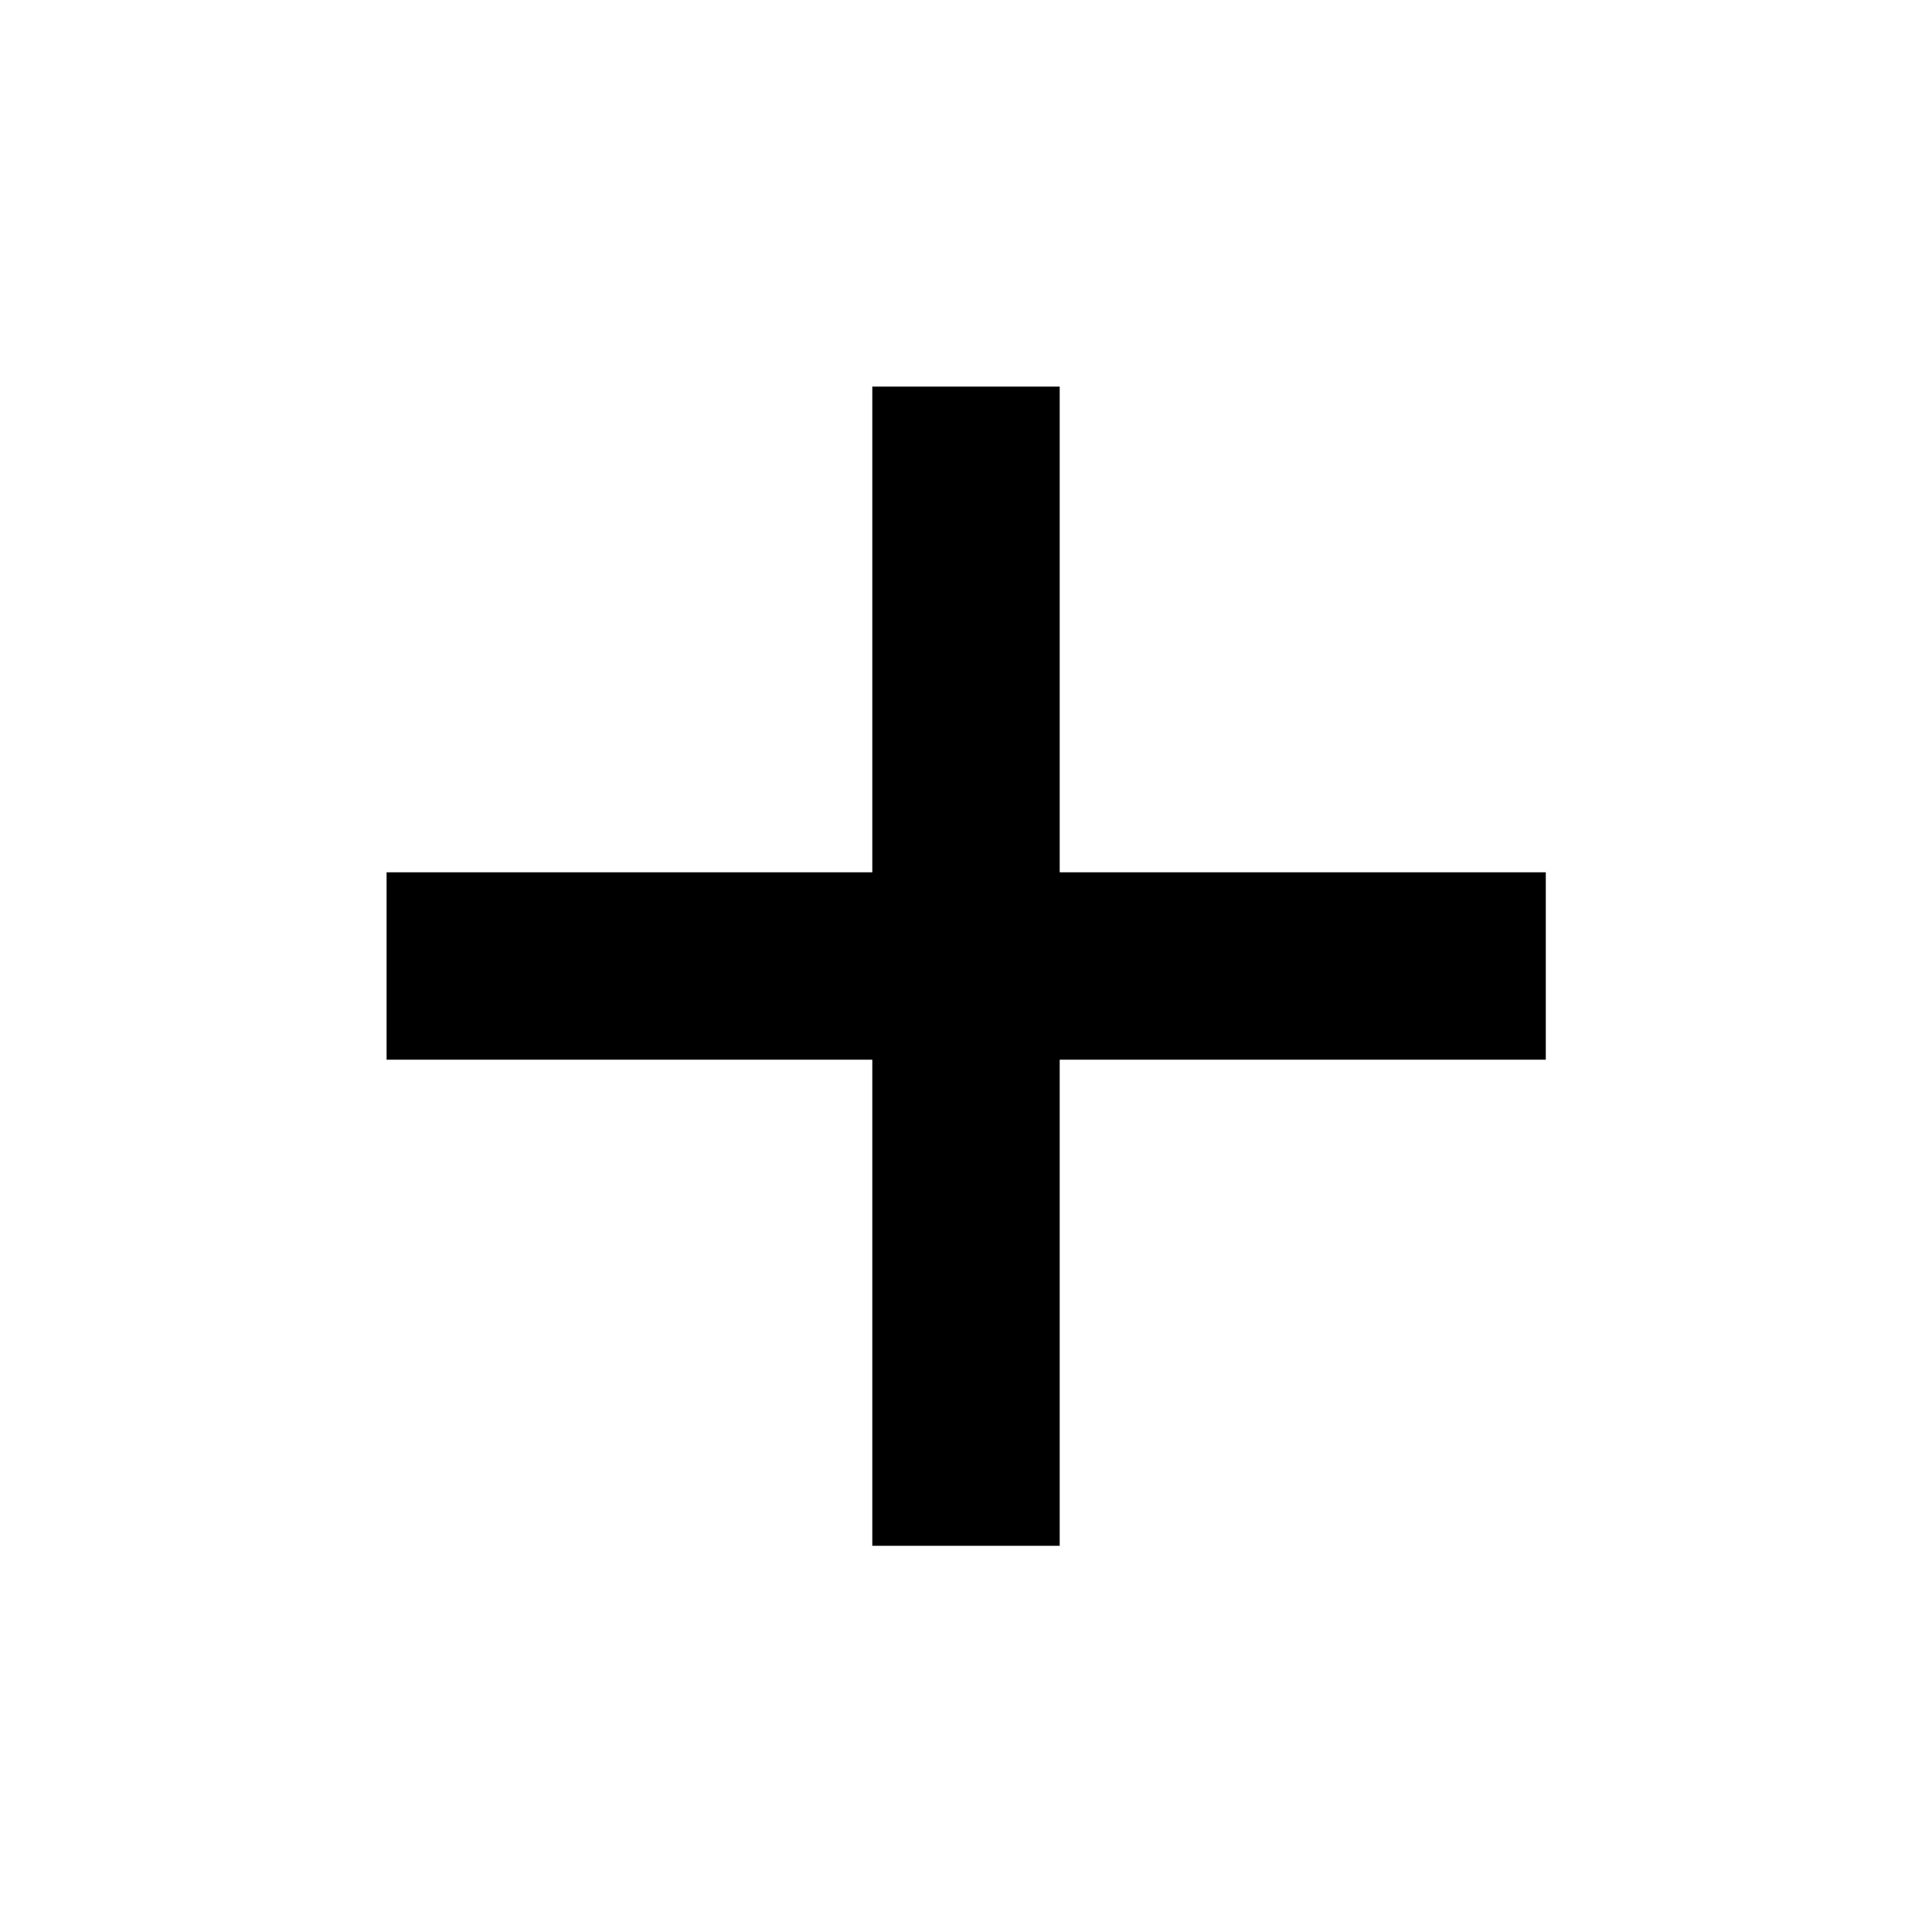
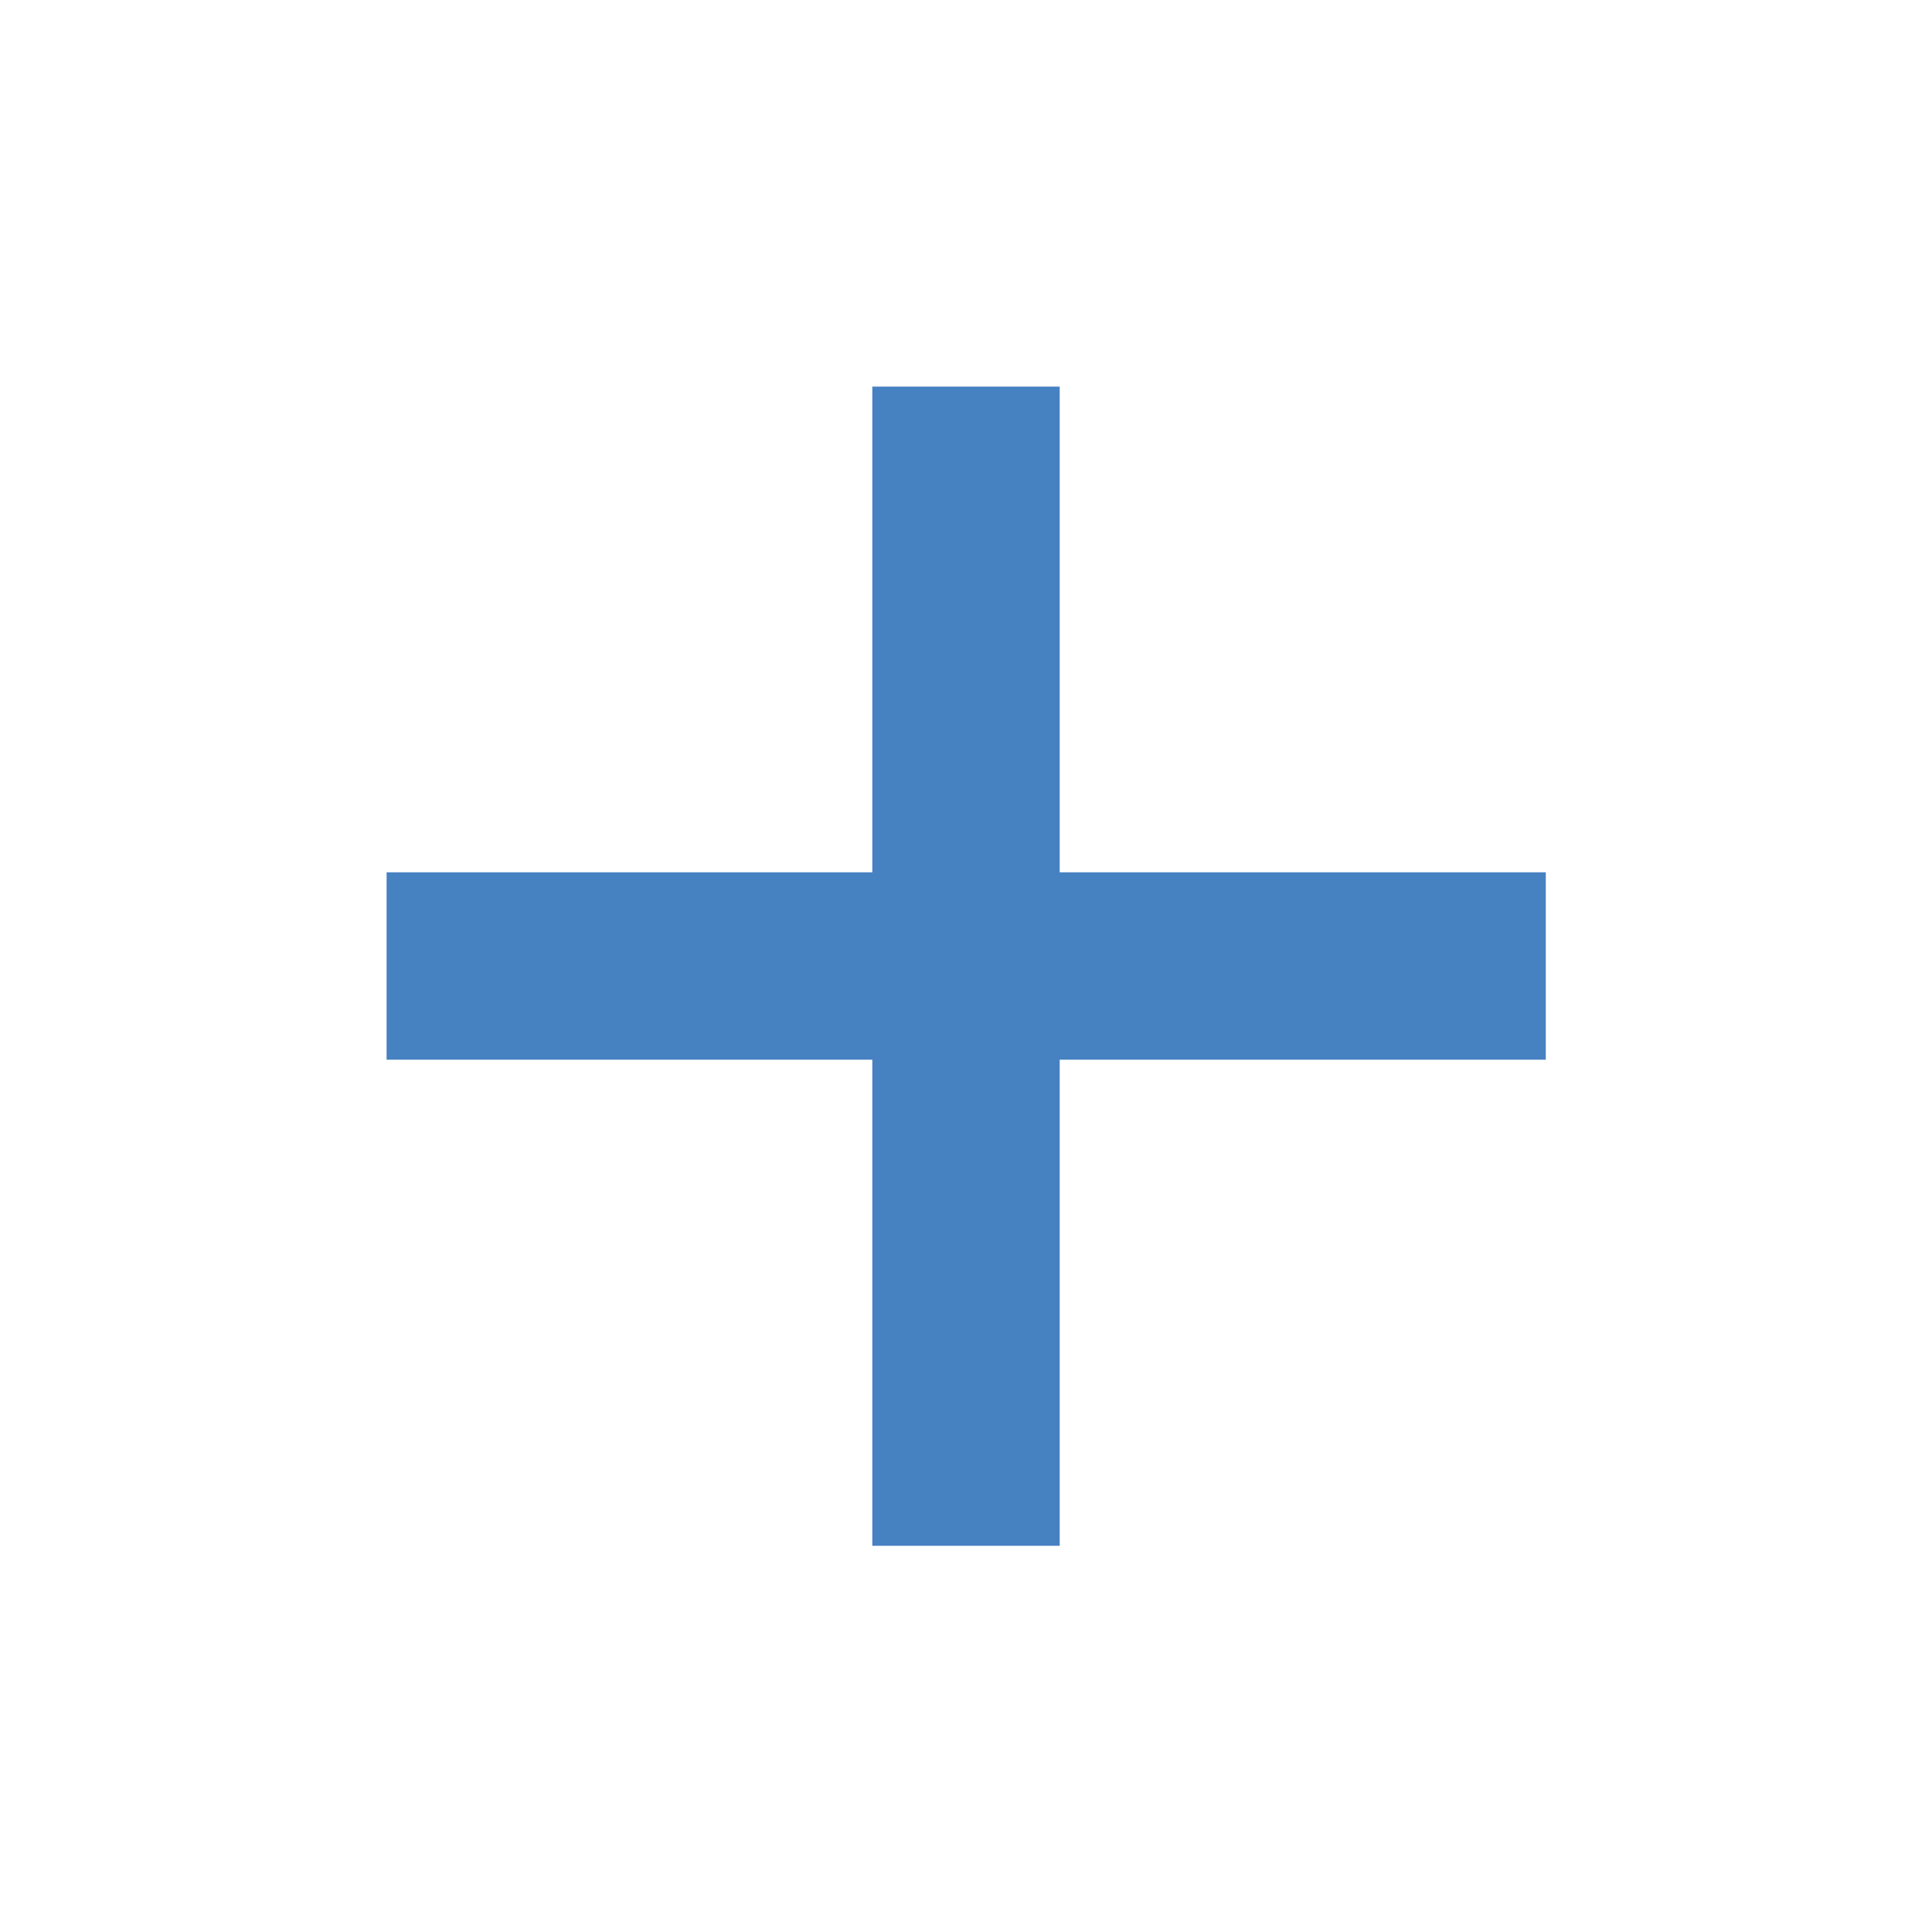
<svg xmlns="http://www.w3.org/2000/svg" width="2mm" height="2mm" viewBox="0 0 2 2">
-   <path fill="none" stroke="#000" stroke-width=".194" d="M12.422 13.663h2" transform="matrix(.6 0 0 1 -7.053 -12.663)" />
-   <path fill="none" stroke="#000" stroke-width=".194" d="M12.422 13.663h2" transform="matrix(0 .6 -1 0 14.663 -7.053)" />
+   <path fill="none" stroke="#000" stroke-width=".194" d="M12.422 13.663h2" style="stroke:#4681c2;stroke-opacity:1" transform="matrix(.6 0 0 1 -7.053 -12.663)" />
+   <path fill="none" stroke="#000" stroke-width=".194" d="M12.422 13.663h2" style="stroke:#4681c2;stroke-opacity:1" transform="matrix(0 .6 -1 0 14.663 -7.053)" />
</svg>
